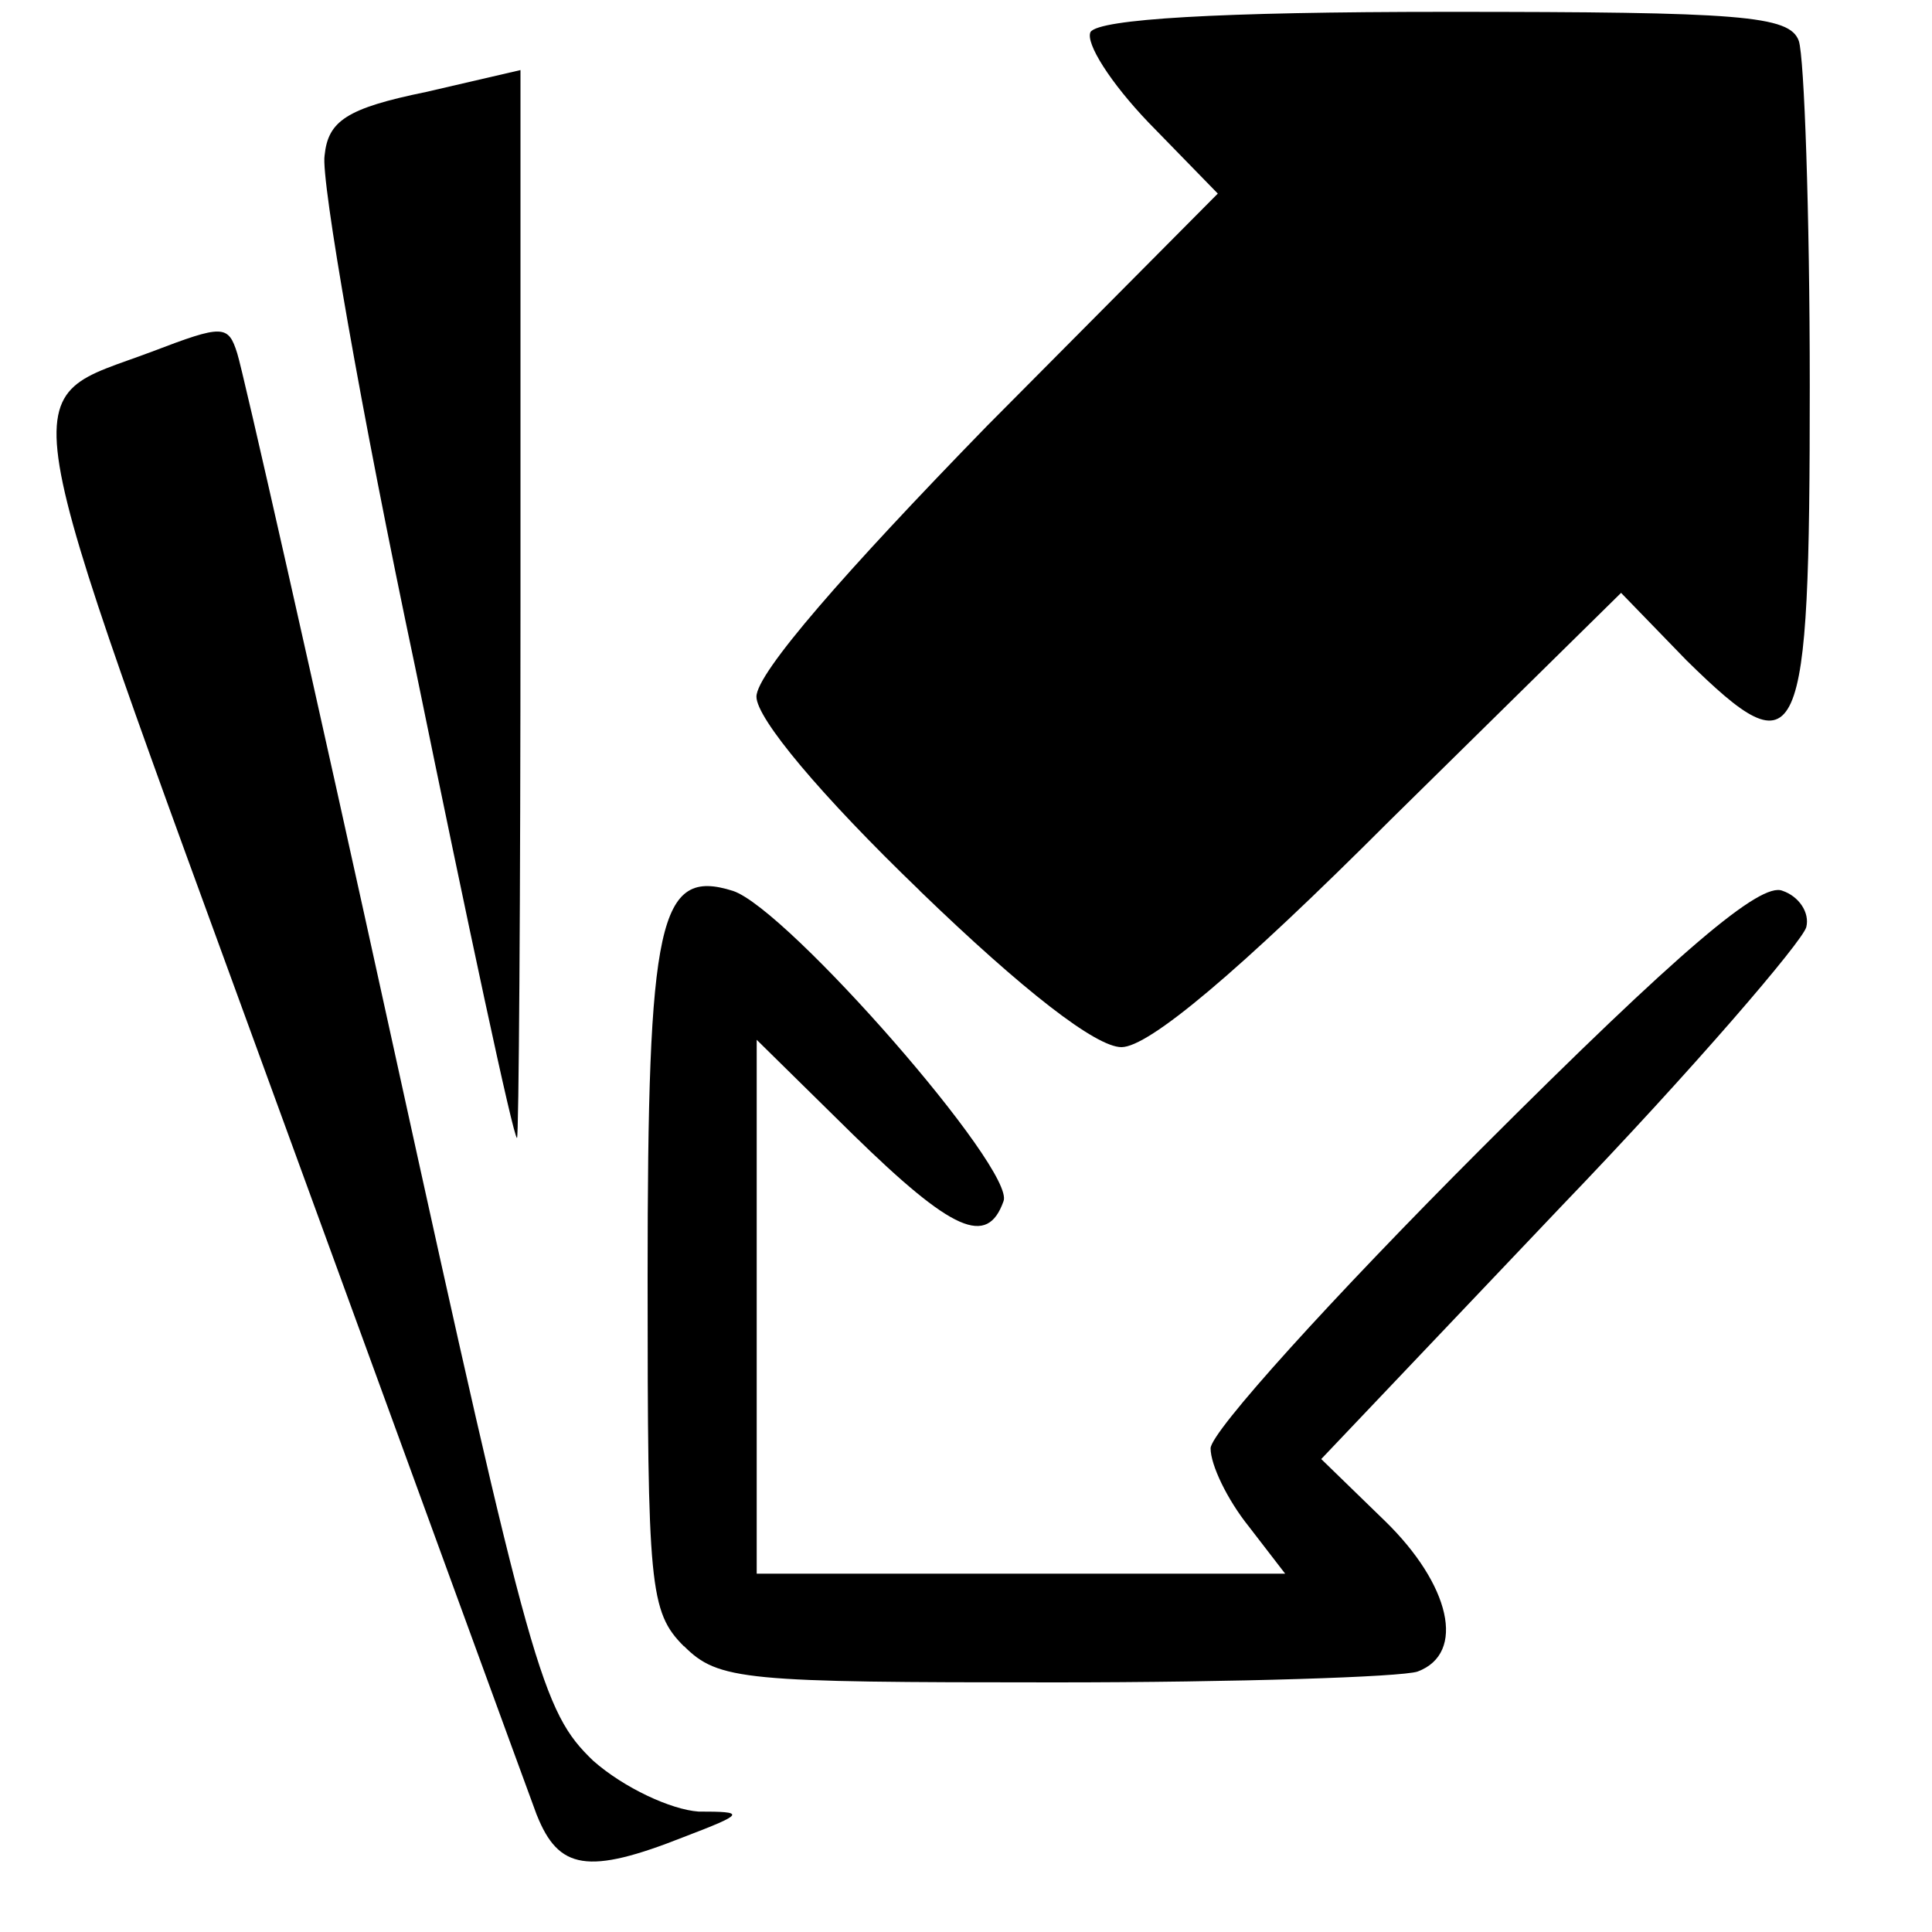
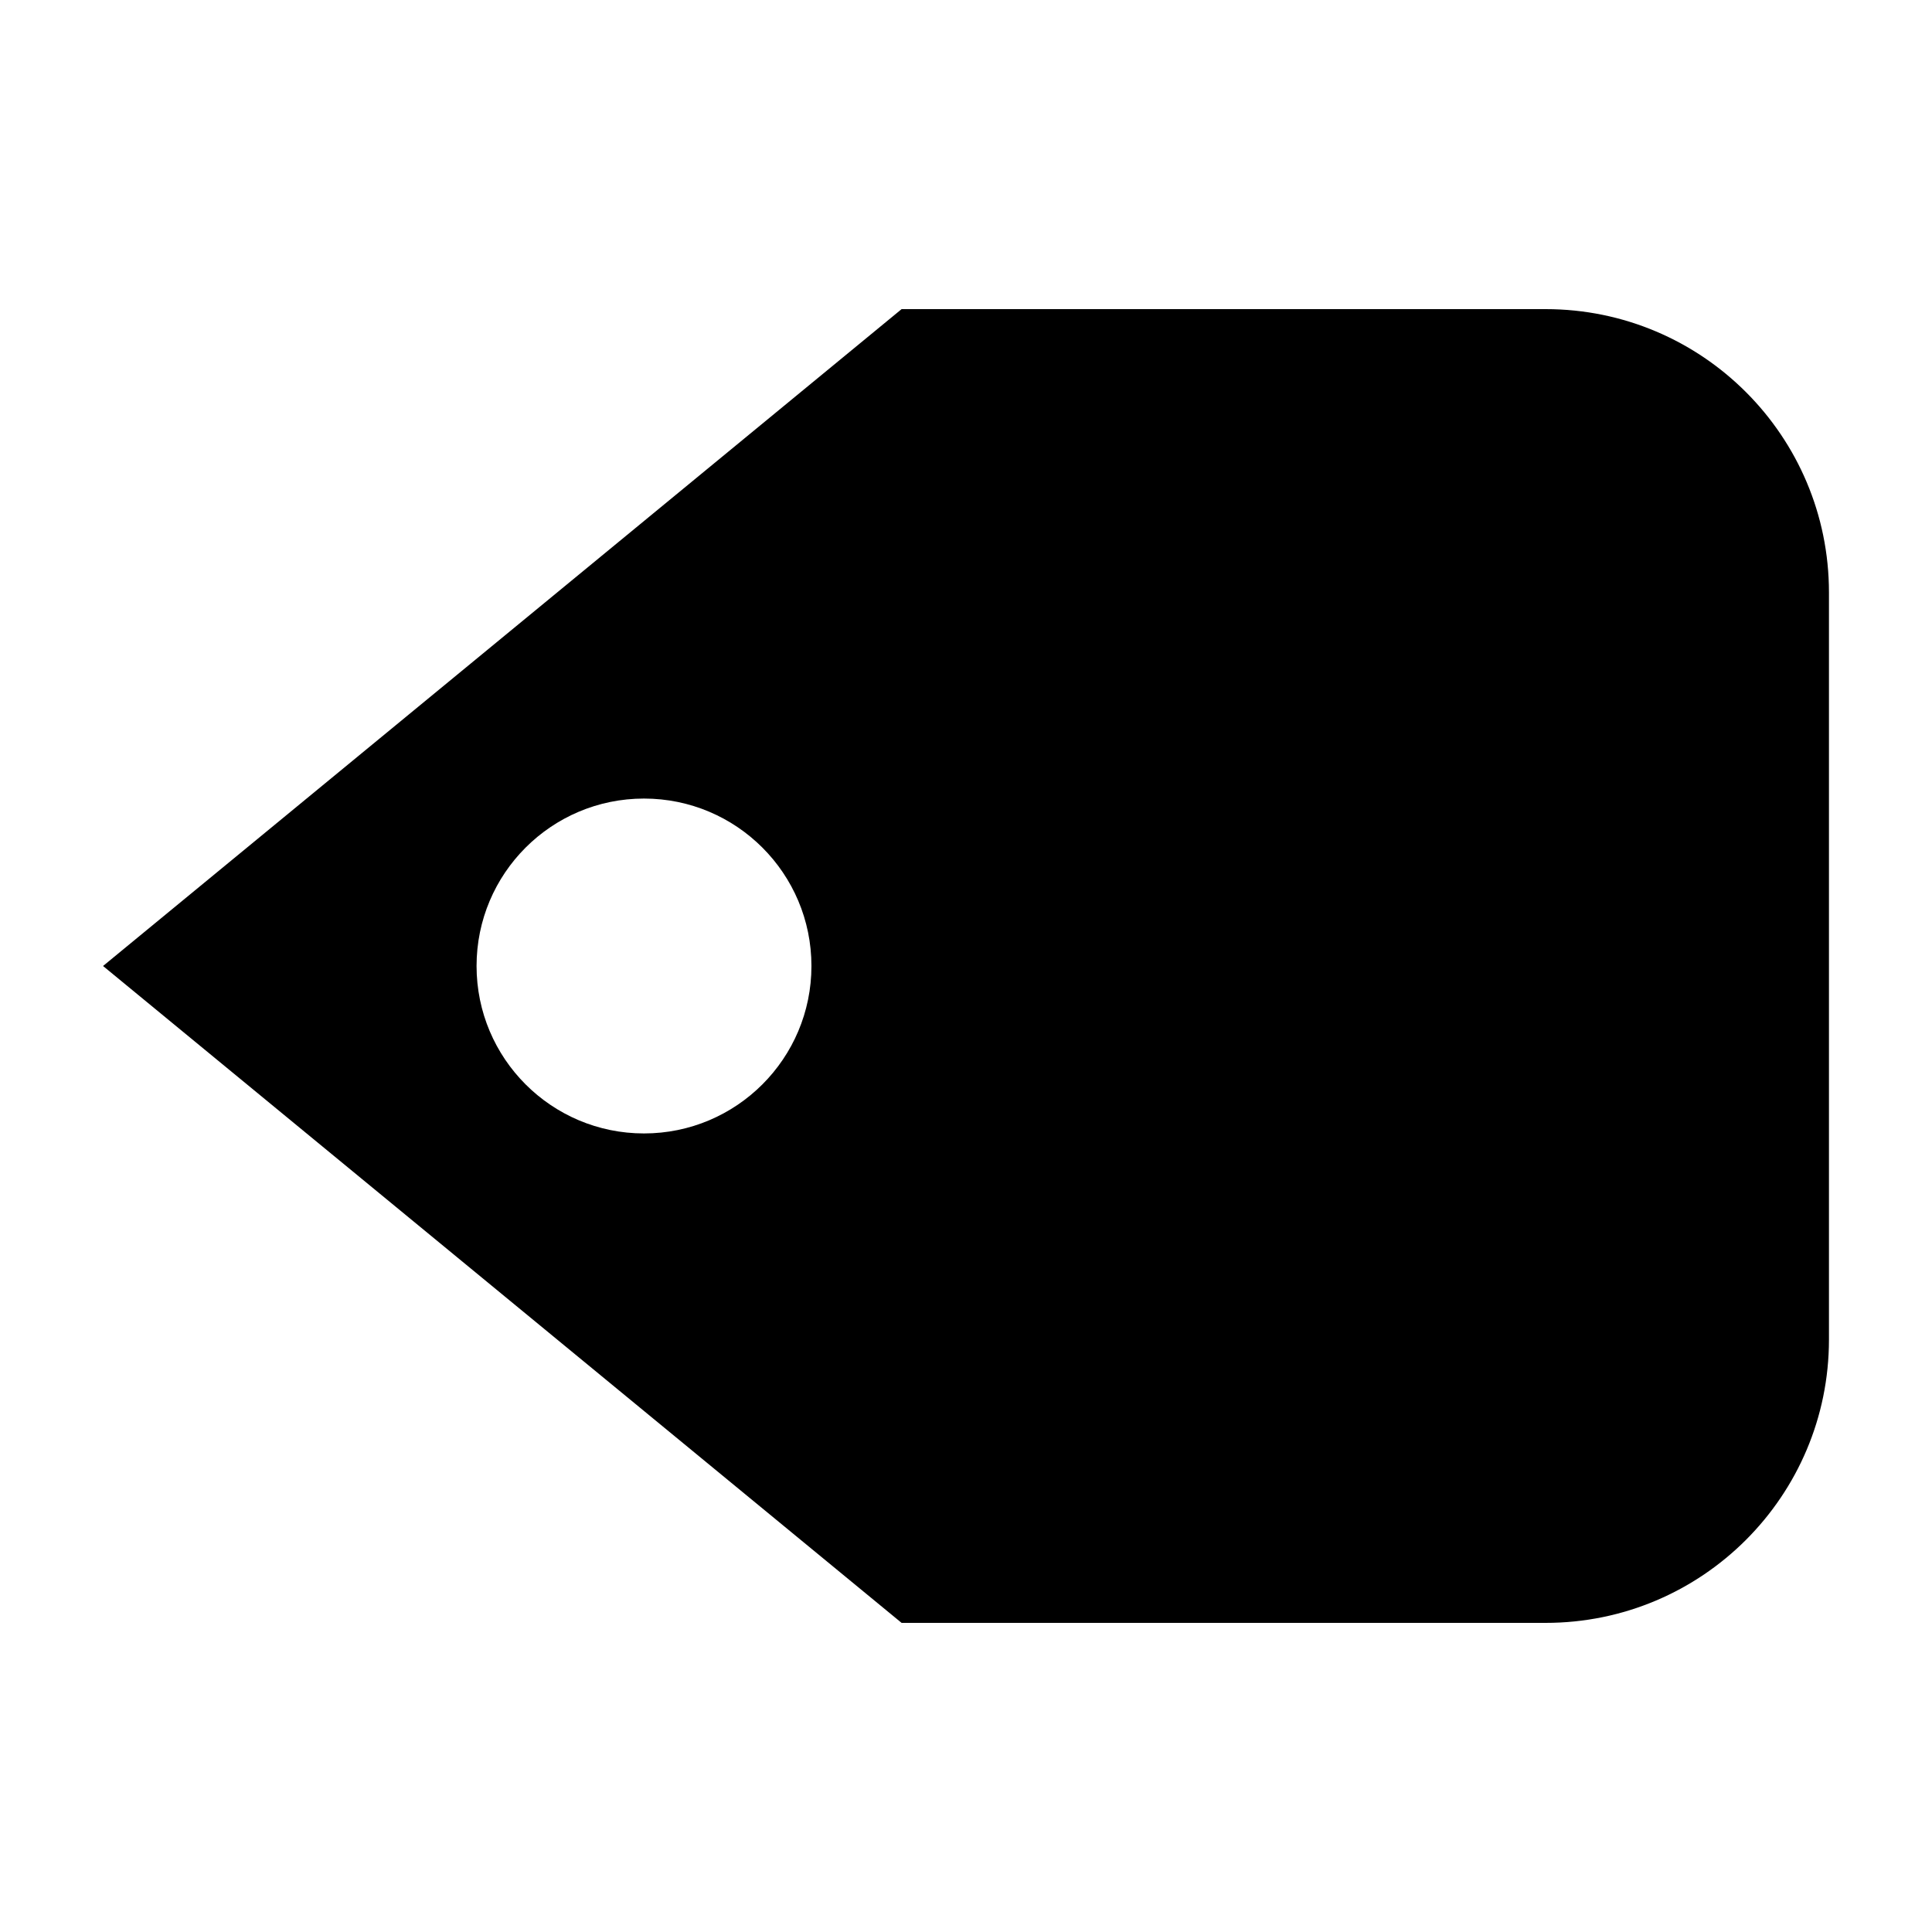
<svg xmlns="http://www.w3.org/2000/svg" focusable="false" aria-hidden="true" width="16" height="16" viewBox="0 0 15 15">
-   <g fill="currentColor" fill-rule="nonzero">
-     <path d="M4.168 14.093c-.084-.226-1-2.735-2.044-5.597C.038 2.773.094 3.14 1.18 2.73c.55-.21.592-.21.662.014.042.127.592 2.552 1.213 5.386 1.07 4.878 1.156 5.16 1.55 5.54.24.212.606.38.818.395.366 0 .366.014-.113.197-.747.296-.973.254-1.142-.17z" />
-     <path d="M5.31 12.782c-.268-.268-.282-.465-.282-2.862 0-2.777.085-3.186.663-3.003.424.14 2.2 2.17 2.1 2.41-.126.353-.393.24-1.17-.52l-.746-.734v4.145h4.103l-.282-.366c-.17-.212-.297-.48-.297-.607s.945-1.17 2.1-2.326c1.552-1.552 2.172-2.073 2.34-2.003.128.043.213.17.185.282-.03.112-.875 1.1-1.904 2.17l-1.862 1.96.494.48c.507.493.634 1.028.254 1.17-.127.042-1.396.084-2.82.084-2.41 0-2.608-.014-2.876-.282zM3.224 5.183C2.8 3.18 2.49 1.39 2.52 1.208c.027-.268.168-.367.788-.494l.733-.17V4.69c0 2.284-.013 4.145-.027 4.145-.028 0-.38-1.65-.79-3.652z" />
-     <path d="M7.143 6.917c-.776-.747-1.27-1.34-1.27-1.508 0-.184.692-.974 1.79-2.102l1.792-1.804-.536-.55c-.297-.31-.494-.62-.452-.705.07-.1.987-.156 2.763-.156 2.285 0 2.666.028 2.736.226.042.126.085 1.325.085 2.678 0 2.848-.07 3.003-.958 2.13l-.507-.523-1.79 1.762C9.61 7.552 8.918 8.13 8.707 8.13c-.198 0-.762-.437-1.565-1.213z" />
+   <g fill="currentColor" fill-rule="evenodd">
+     <path d="M7 2.4h5a2.2 2.2 0 0 1 2.2 2.2v5.8a2.2 2.2 0 0 1-2.2 2.2H7L.8 7.5zM3.7 7.5a1.3 1.3 0 1 0 2.6 0 1.3 1.3 0 1 0-2.6 0z" />
  </g>
</svg>
